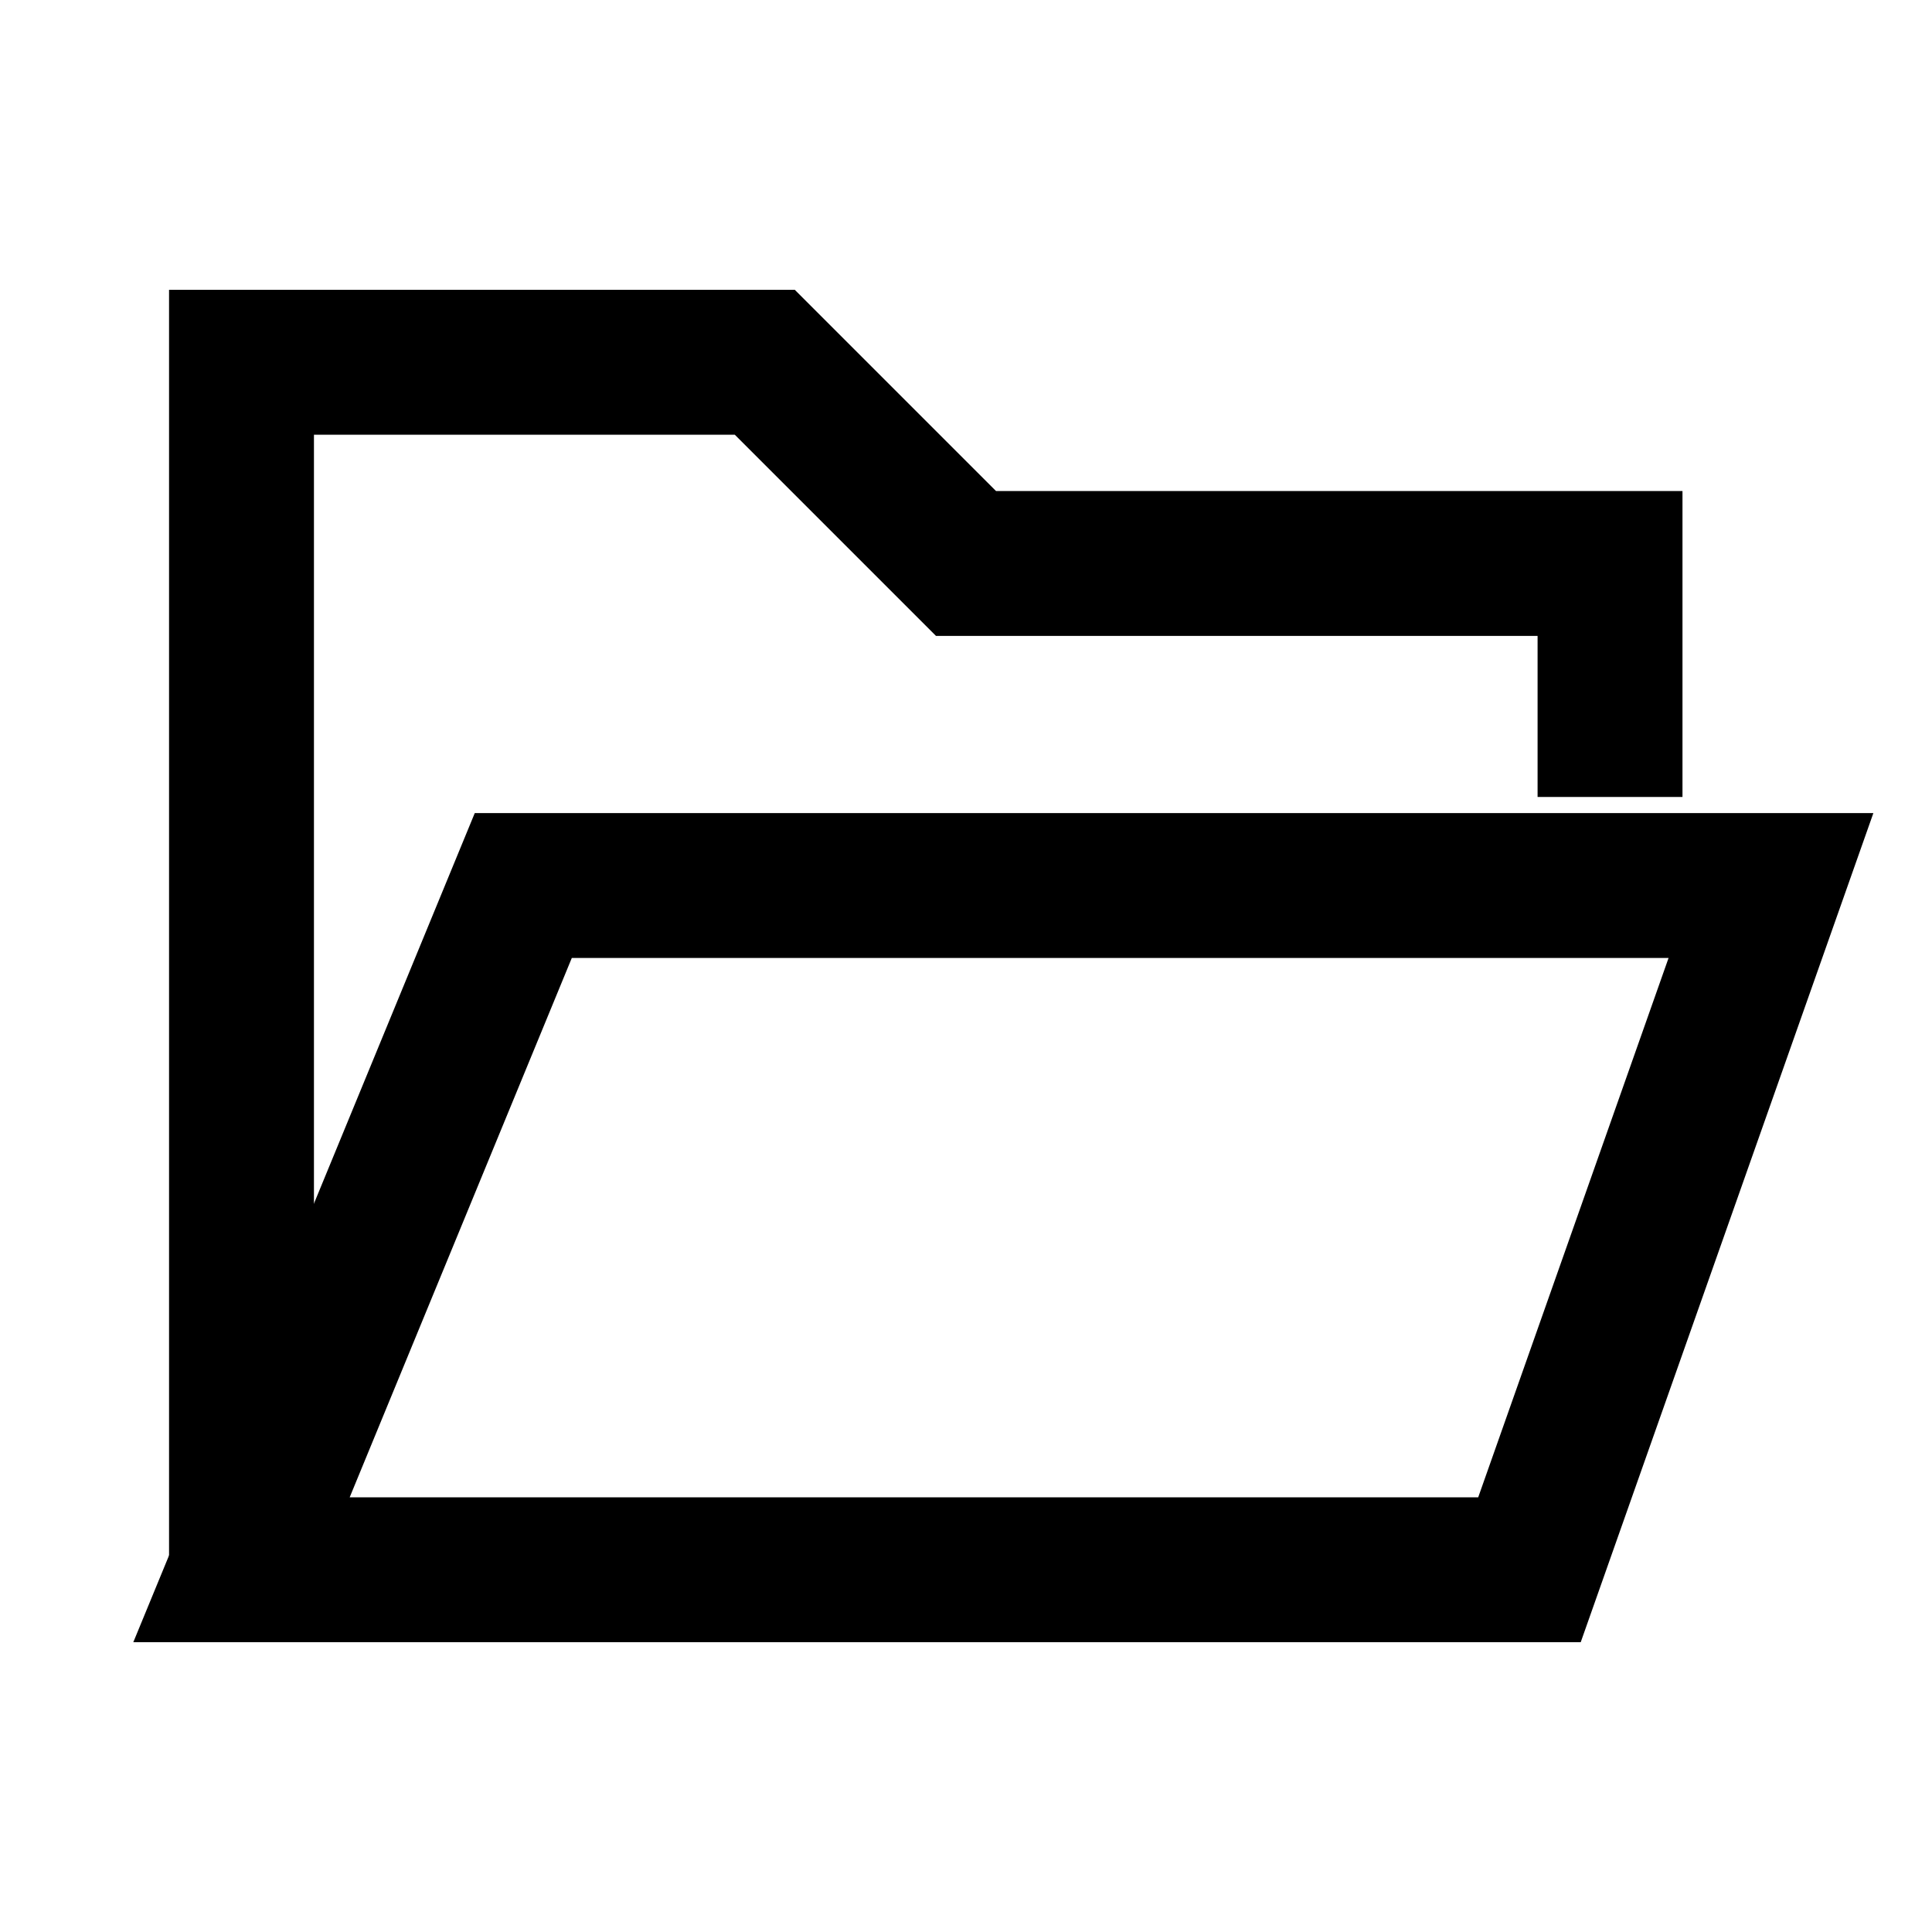
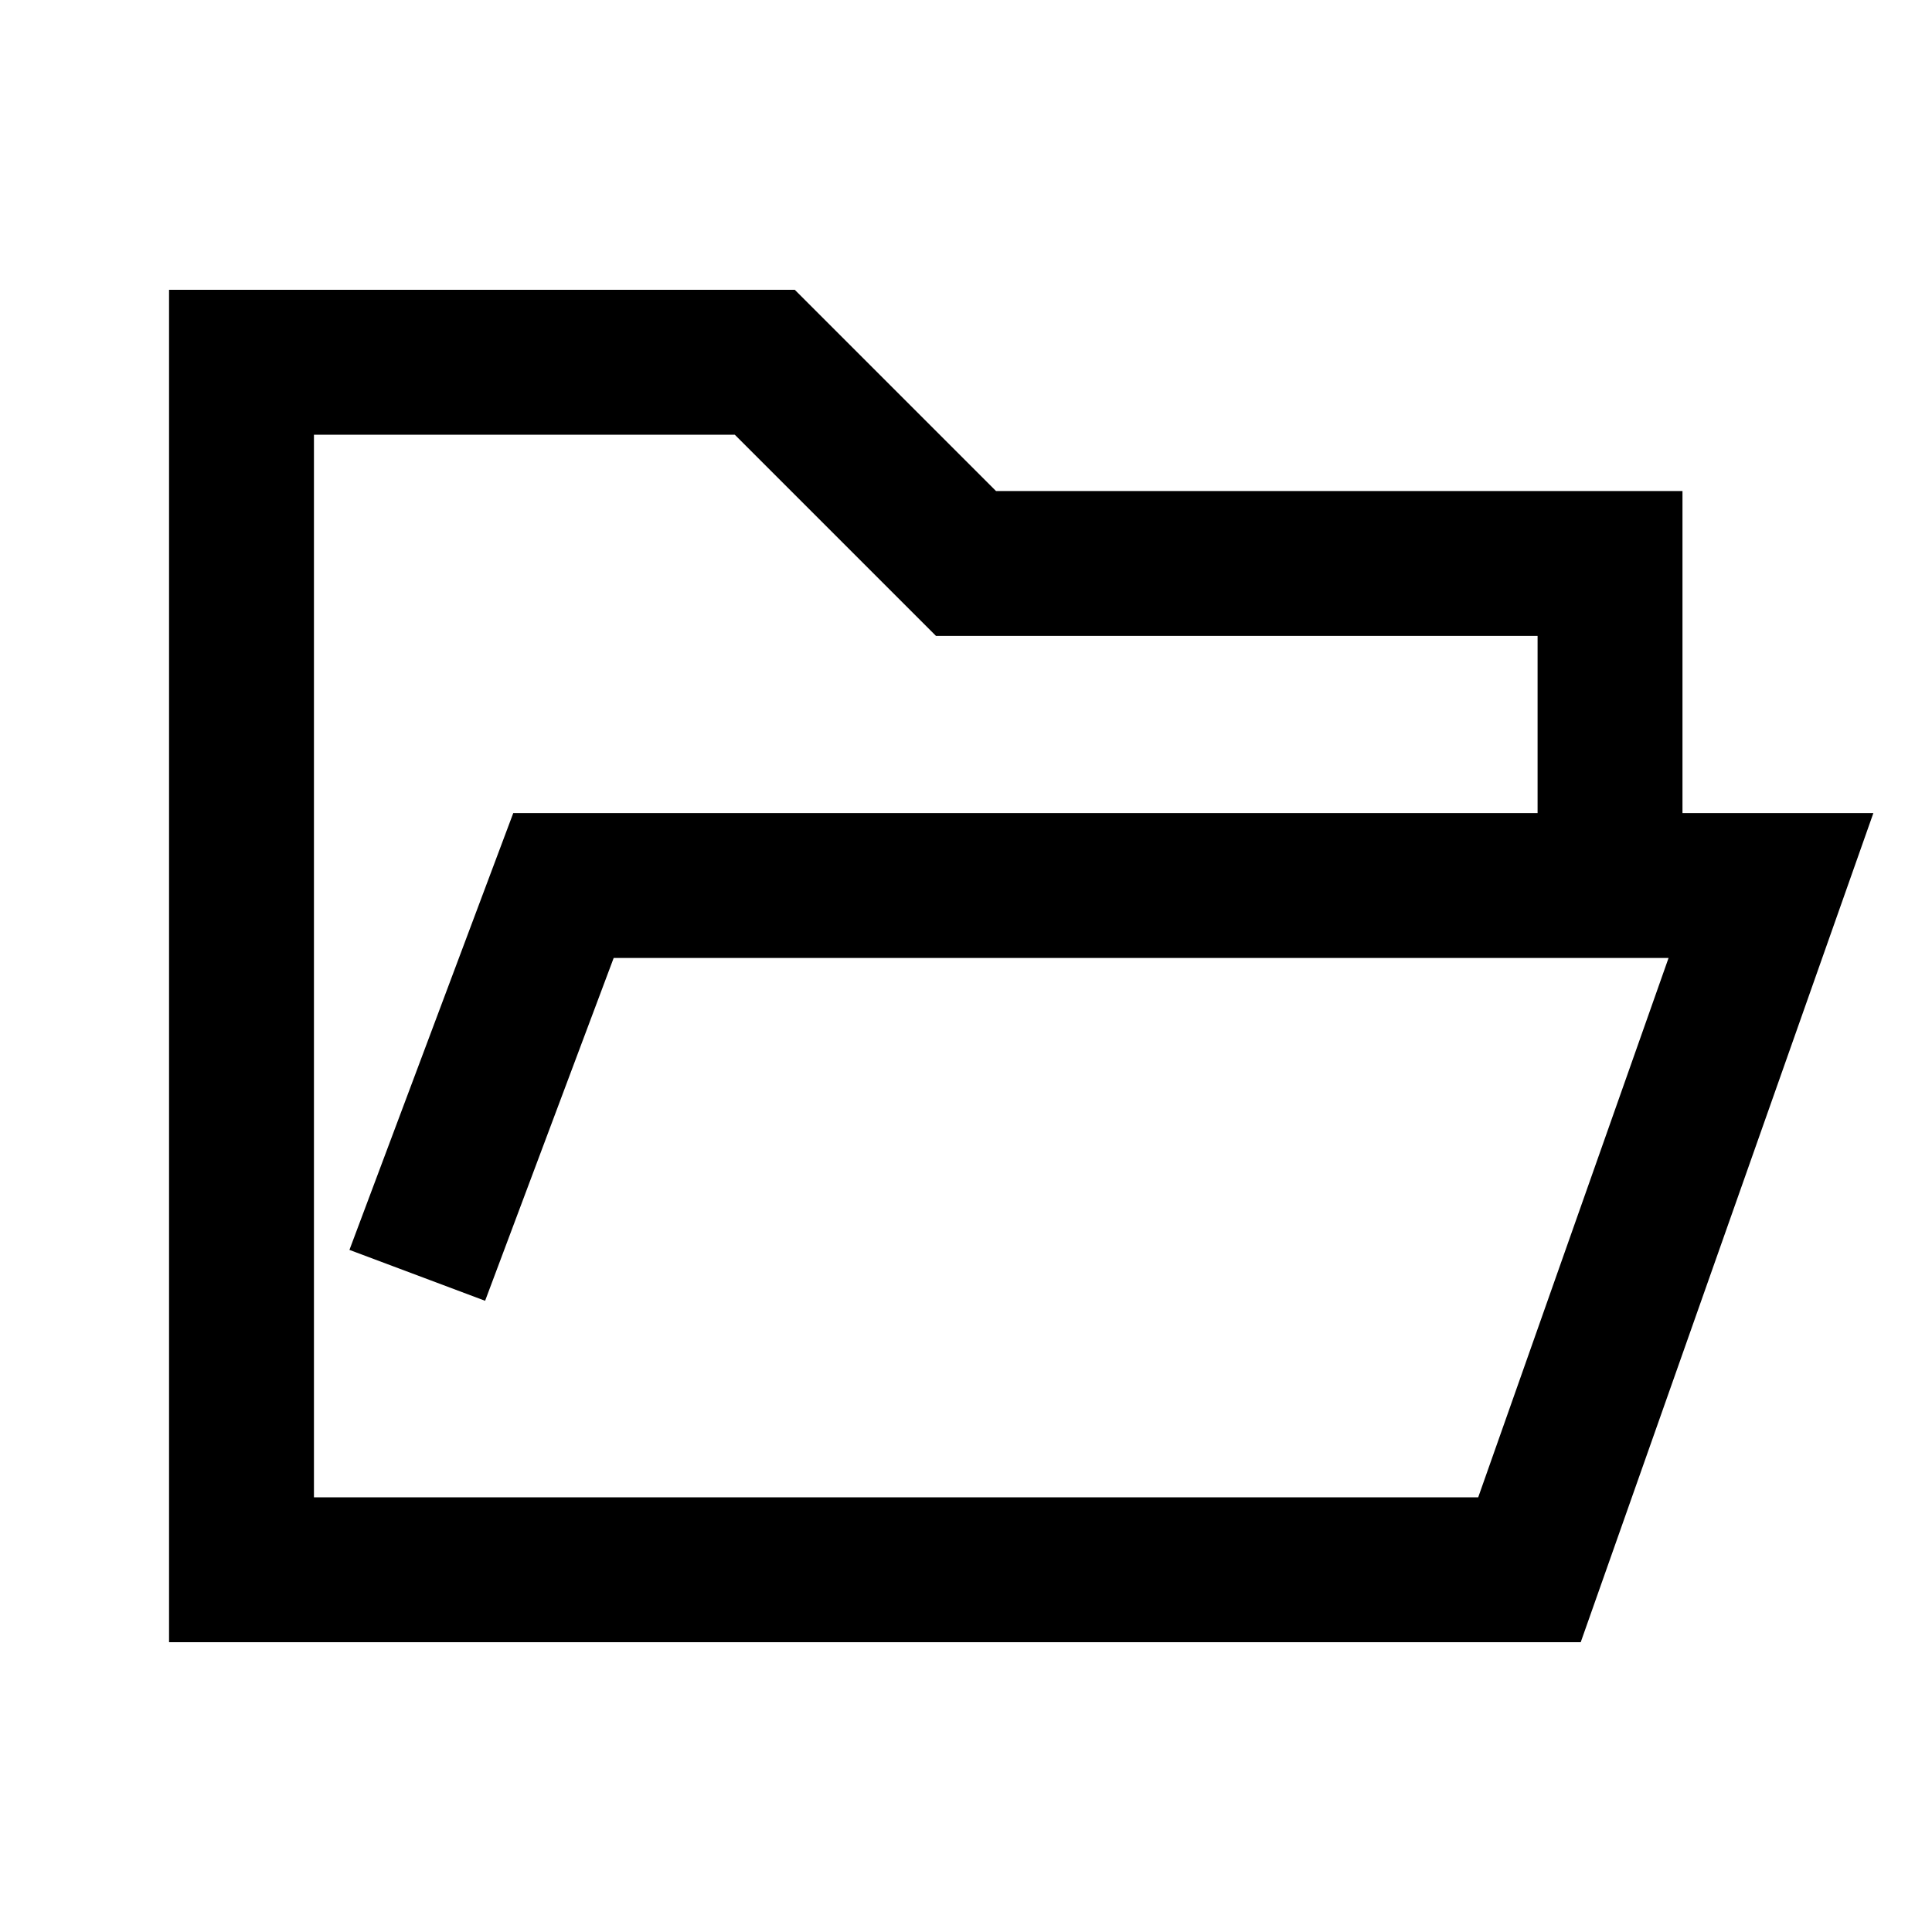
<svg xmlns="http://www.w3.org/2000/svg" width="20" height="20" viewBox="0 0 20 20" fill="none" stroke="currentColor" color="currentColor" stroke-width="1.5" stroke-linecap="square" stroke-linejoin="miter" stroke-miterlimit="3" focusable="false" aria-hidden="true">
-   <path d="M2.5 16.25L2.5 3.75L7.917 3.75L10 5.833L16.667 5.833L16.667 7.5" />
-   <path d="M2.5 16.25L5.417 9.167L18.333 9.167L15.833 16.25Z" />
+   <path d="M4.583 12.5L5.833 9.167L18.333 9.167L15.833 16.25L2.5 16.25L2.5 3.75L7.917 3.75L10 5.833L16.667 5.833L16.667 9.167" />
</svg>
